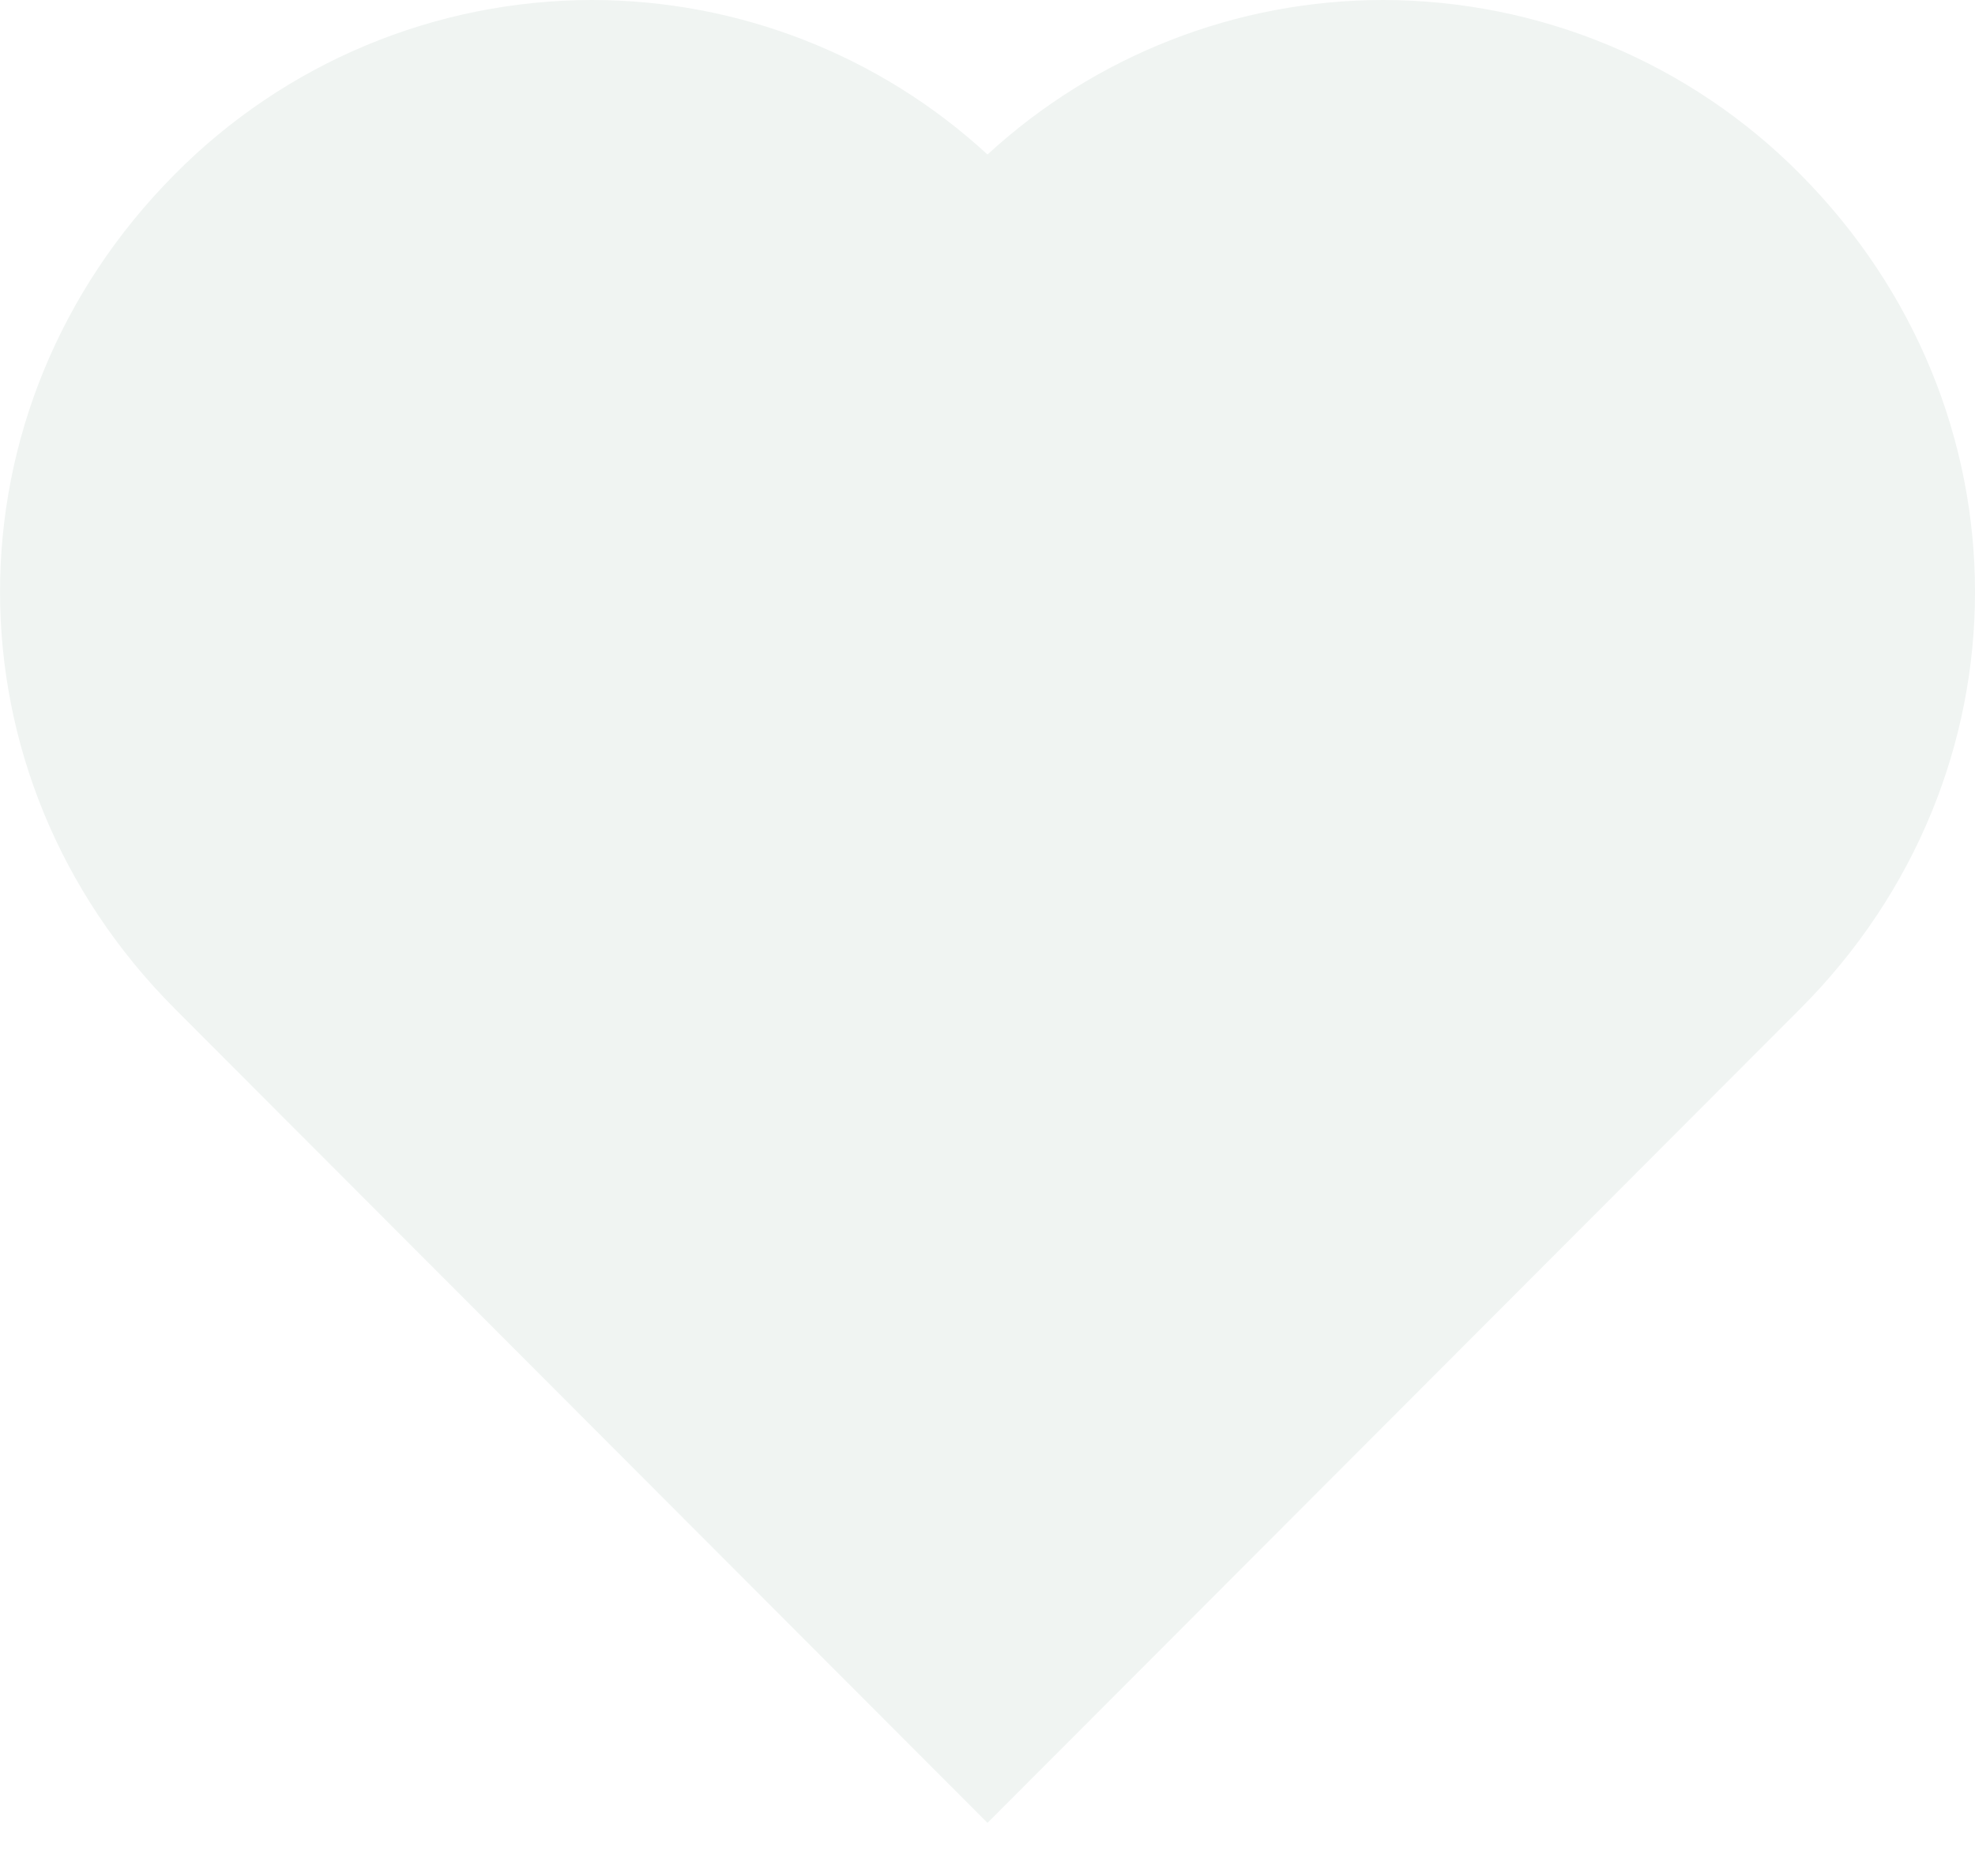
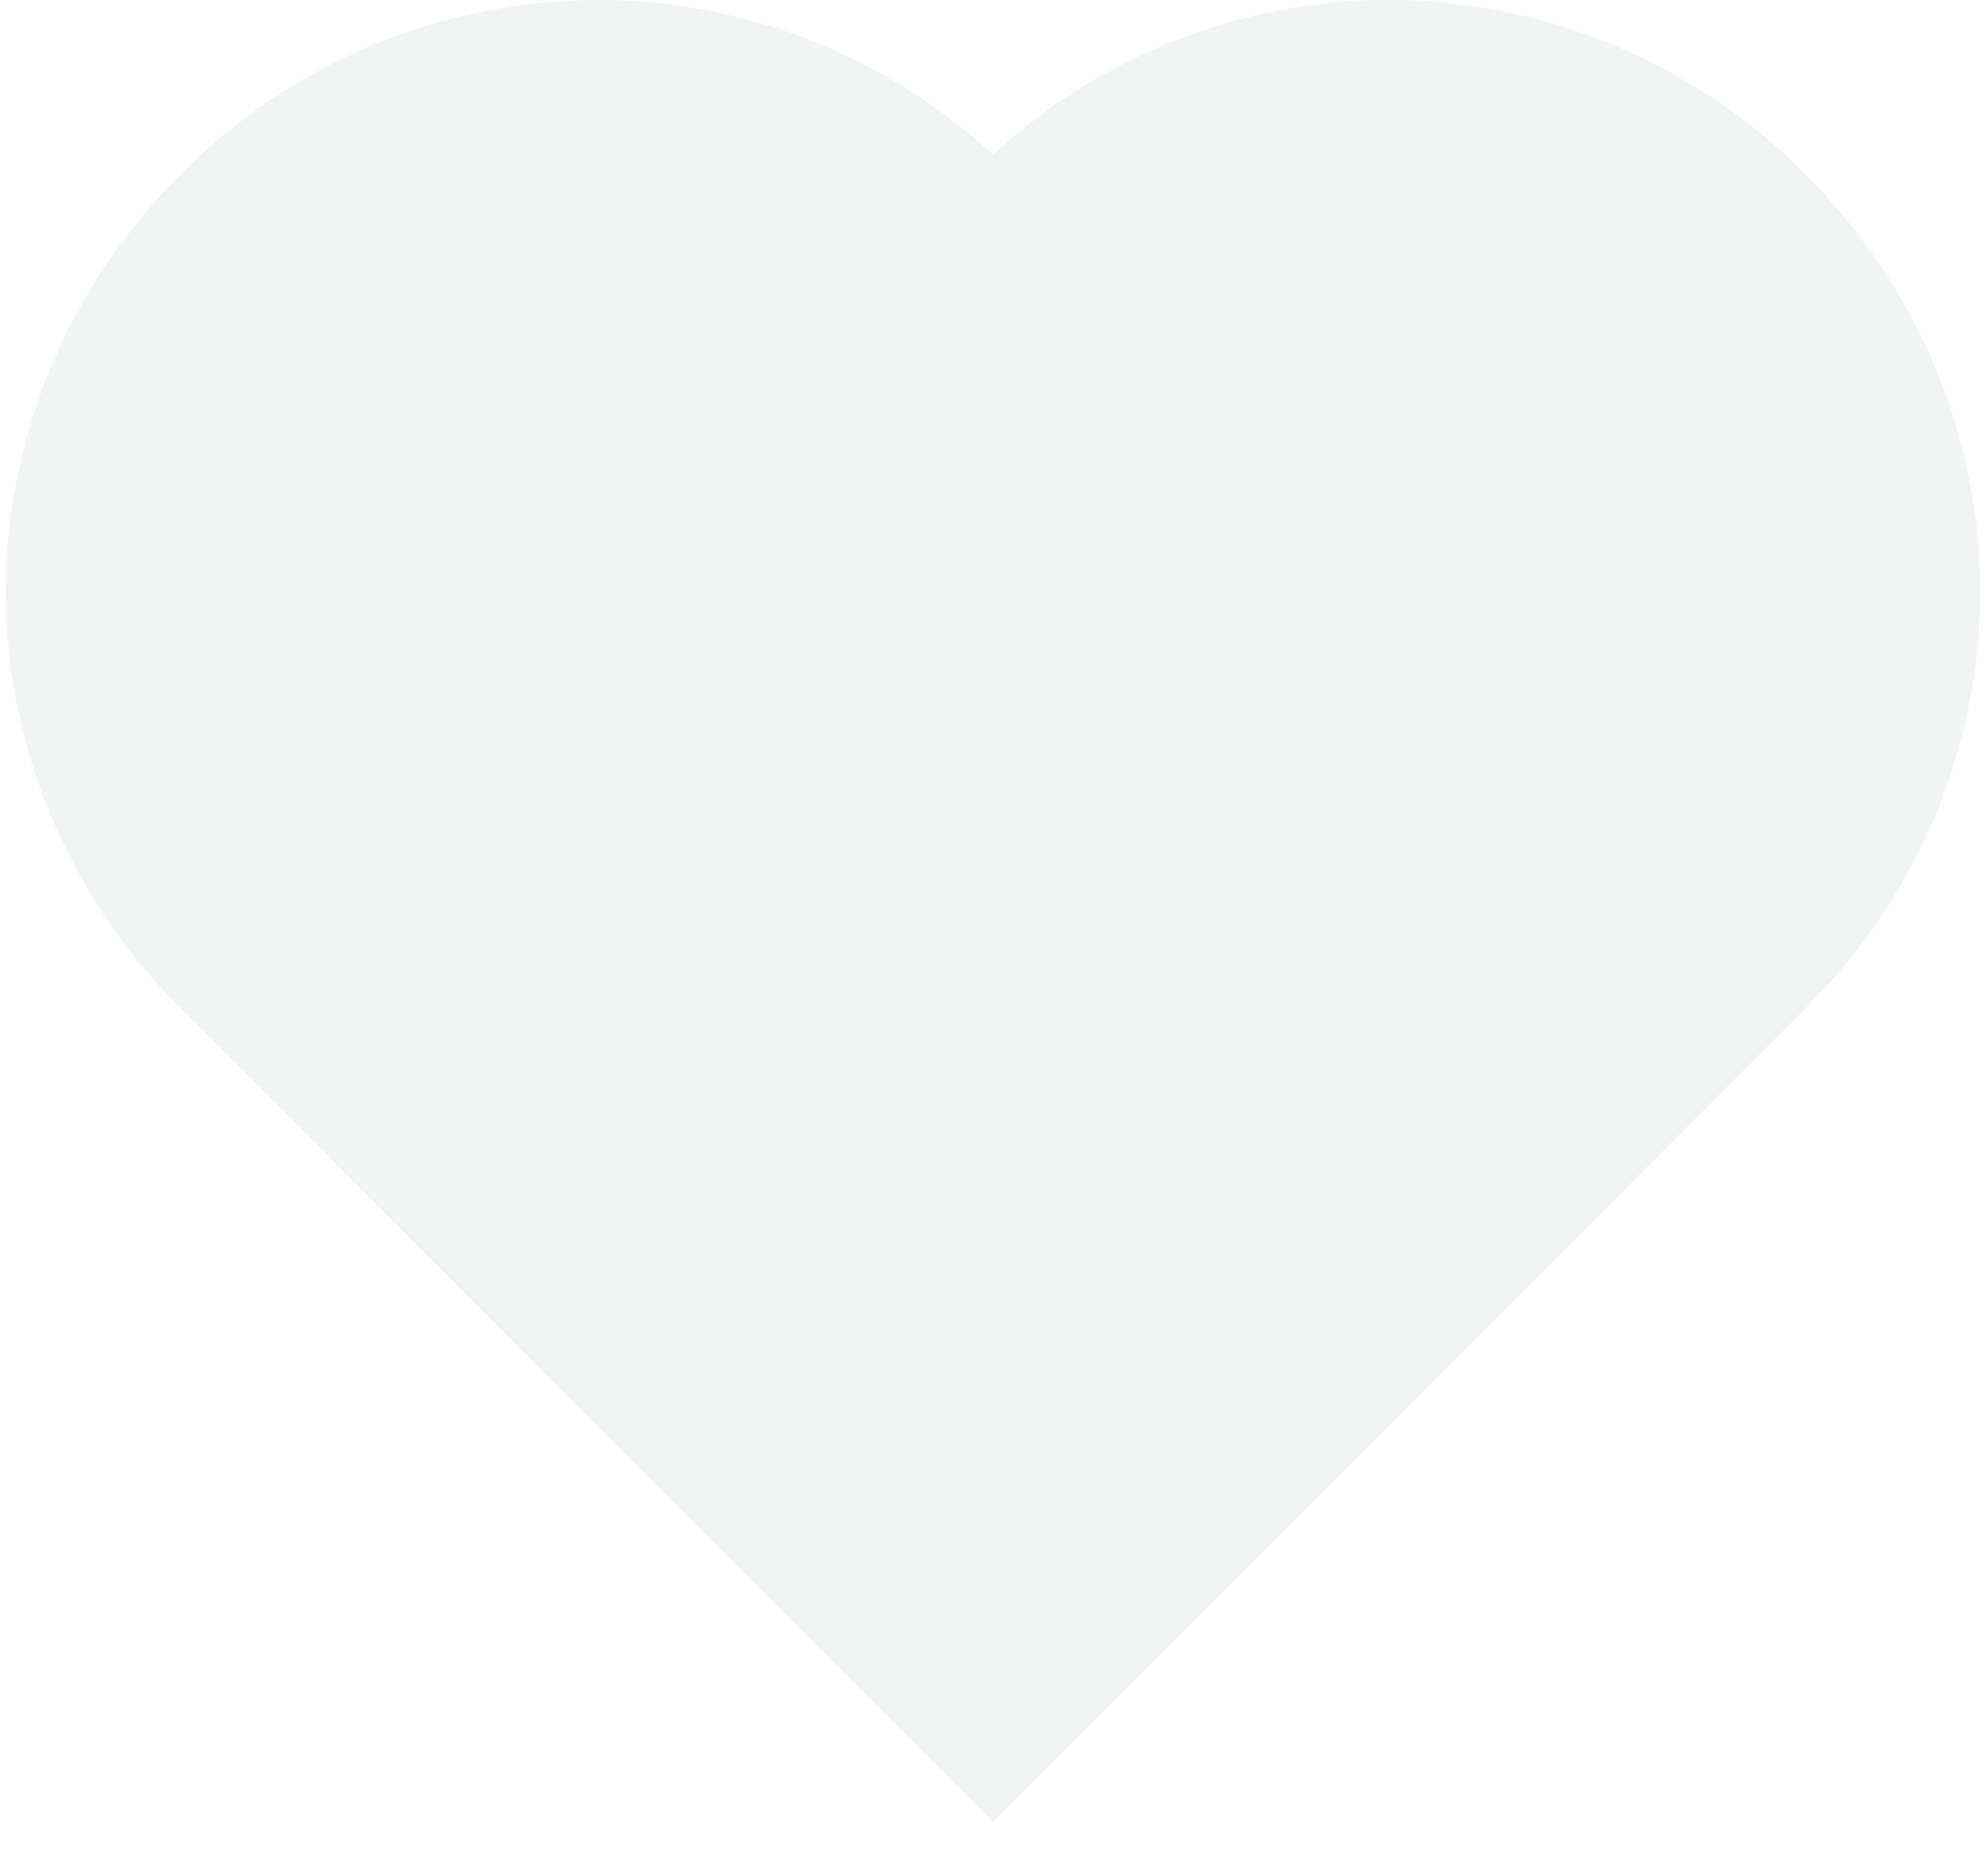
- <svg xmlns="http://www.w3.org/2000/svg" width="20" height="19" viewBox="0 0 20 19" fill="none">
+ <svg xmlns="http://www.w3.org/2000/svg" width="18" height="17" viewBox="0 0 20 19" fill="none">
  <path d="M18.228 1.762C17.675 1.204 17.017 0.761 16.293 0.459C15.569 0.157 14.792 0.001 14.007 0C12.523 0 11.093 0.559 10 1.565C8.908 0.559 7.478 4.67677e-05 5.993 0C5.208 0.001 4.43 0.157 3.705 0.46C2.98 0.763 2.322 1.207 1.769 1.766C-0.59 4.14 -0.589 7.853 1.771 10.217L10 18.462L18.23 10.217C20.59 7.853 20.591 4.14 18.228 1.762Z" fill="#F0F4F2" />
</svg>
